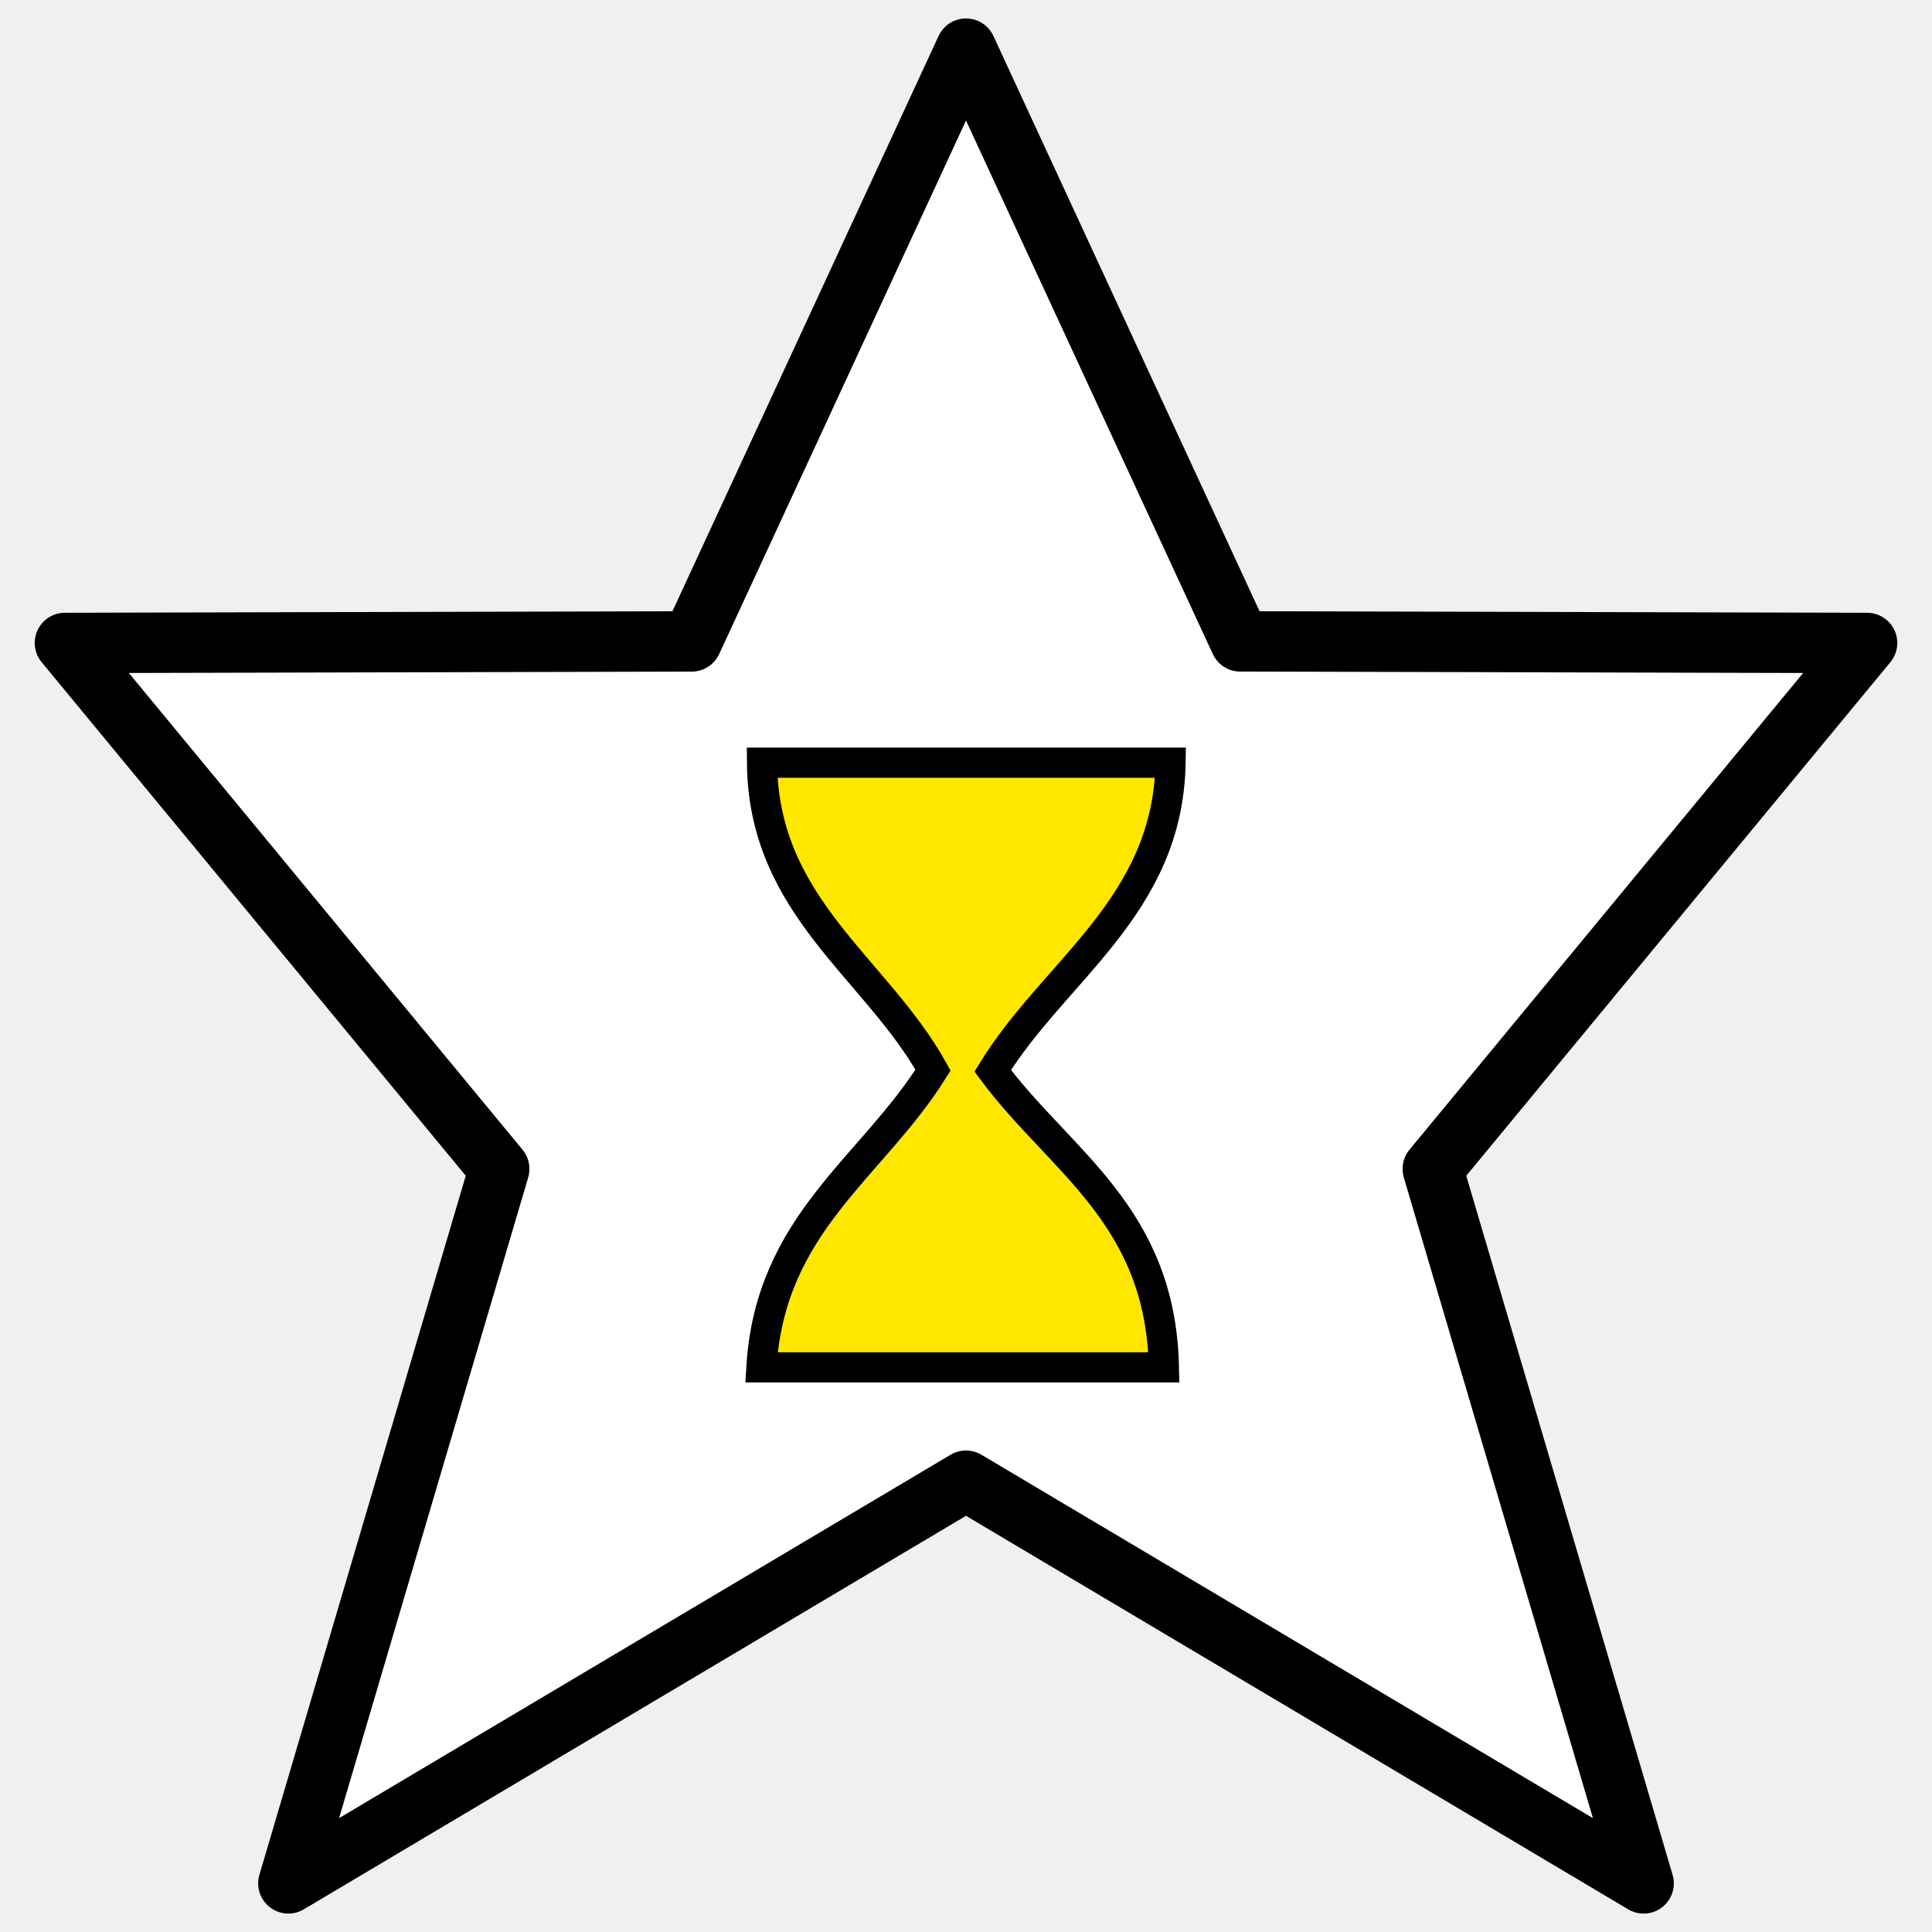
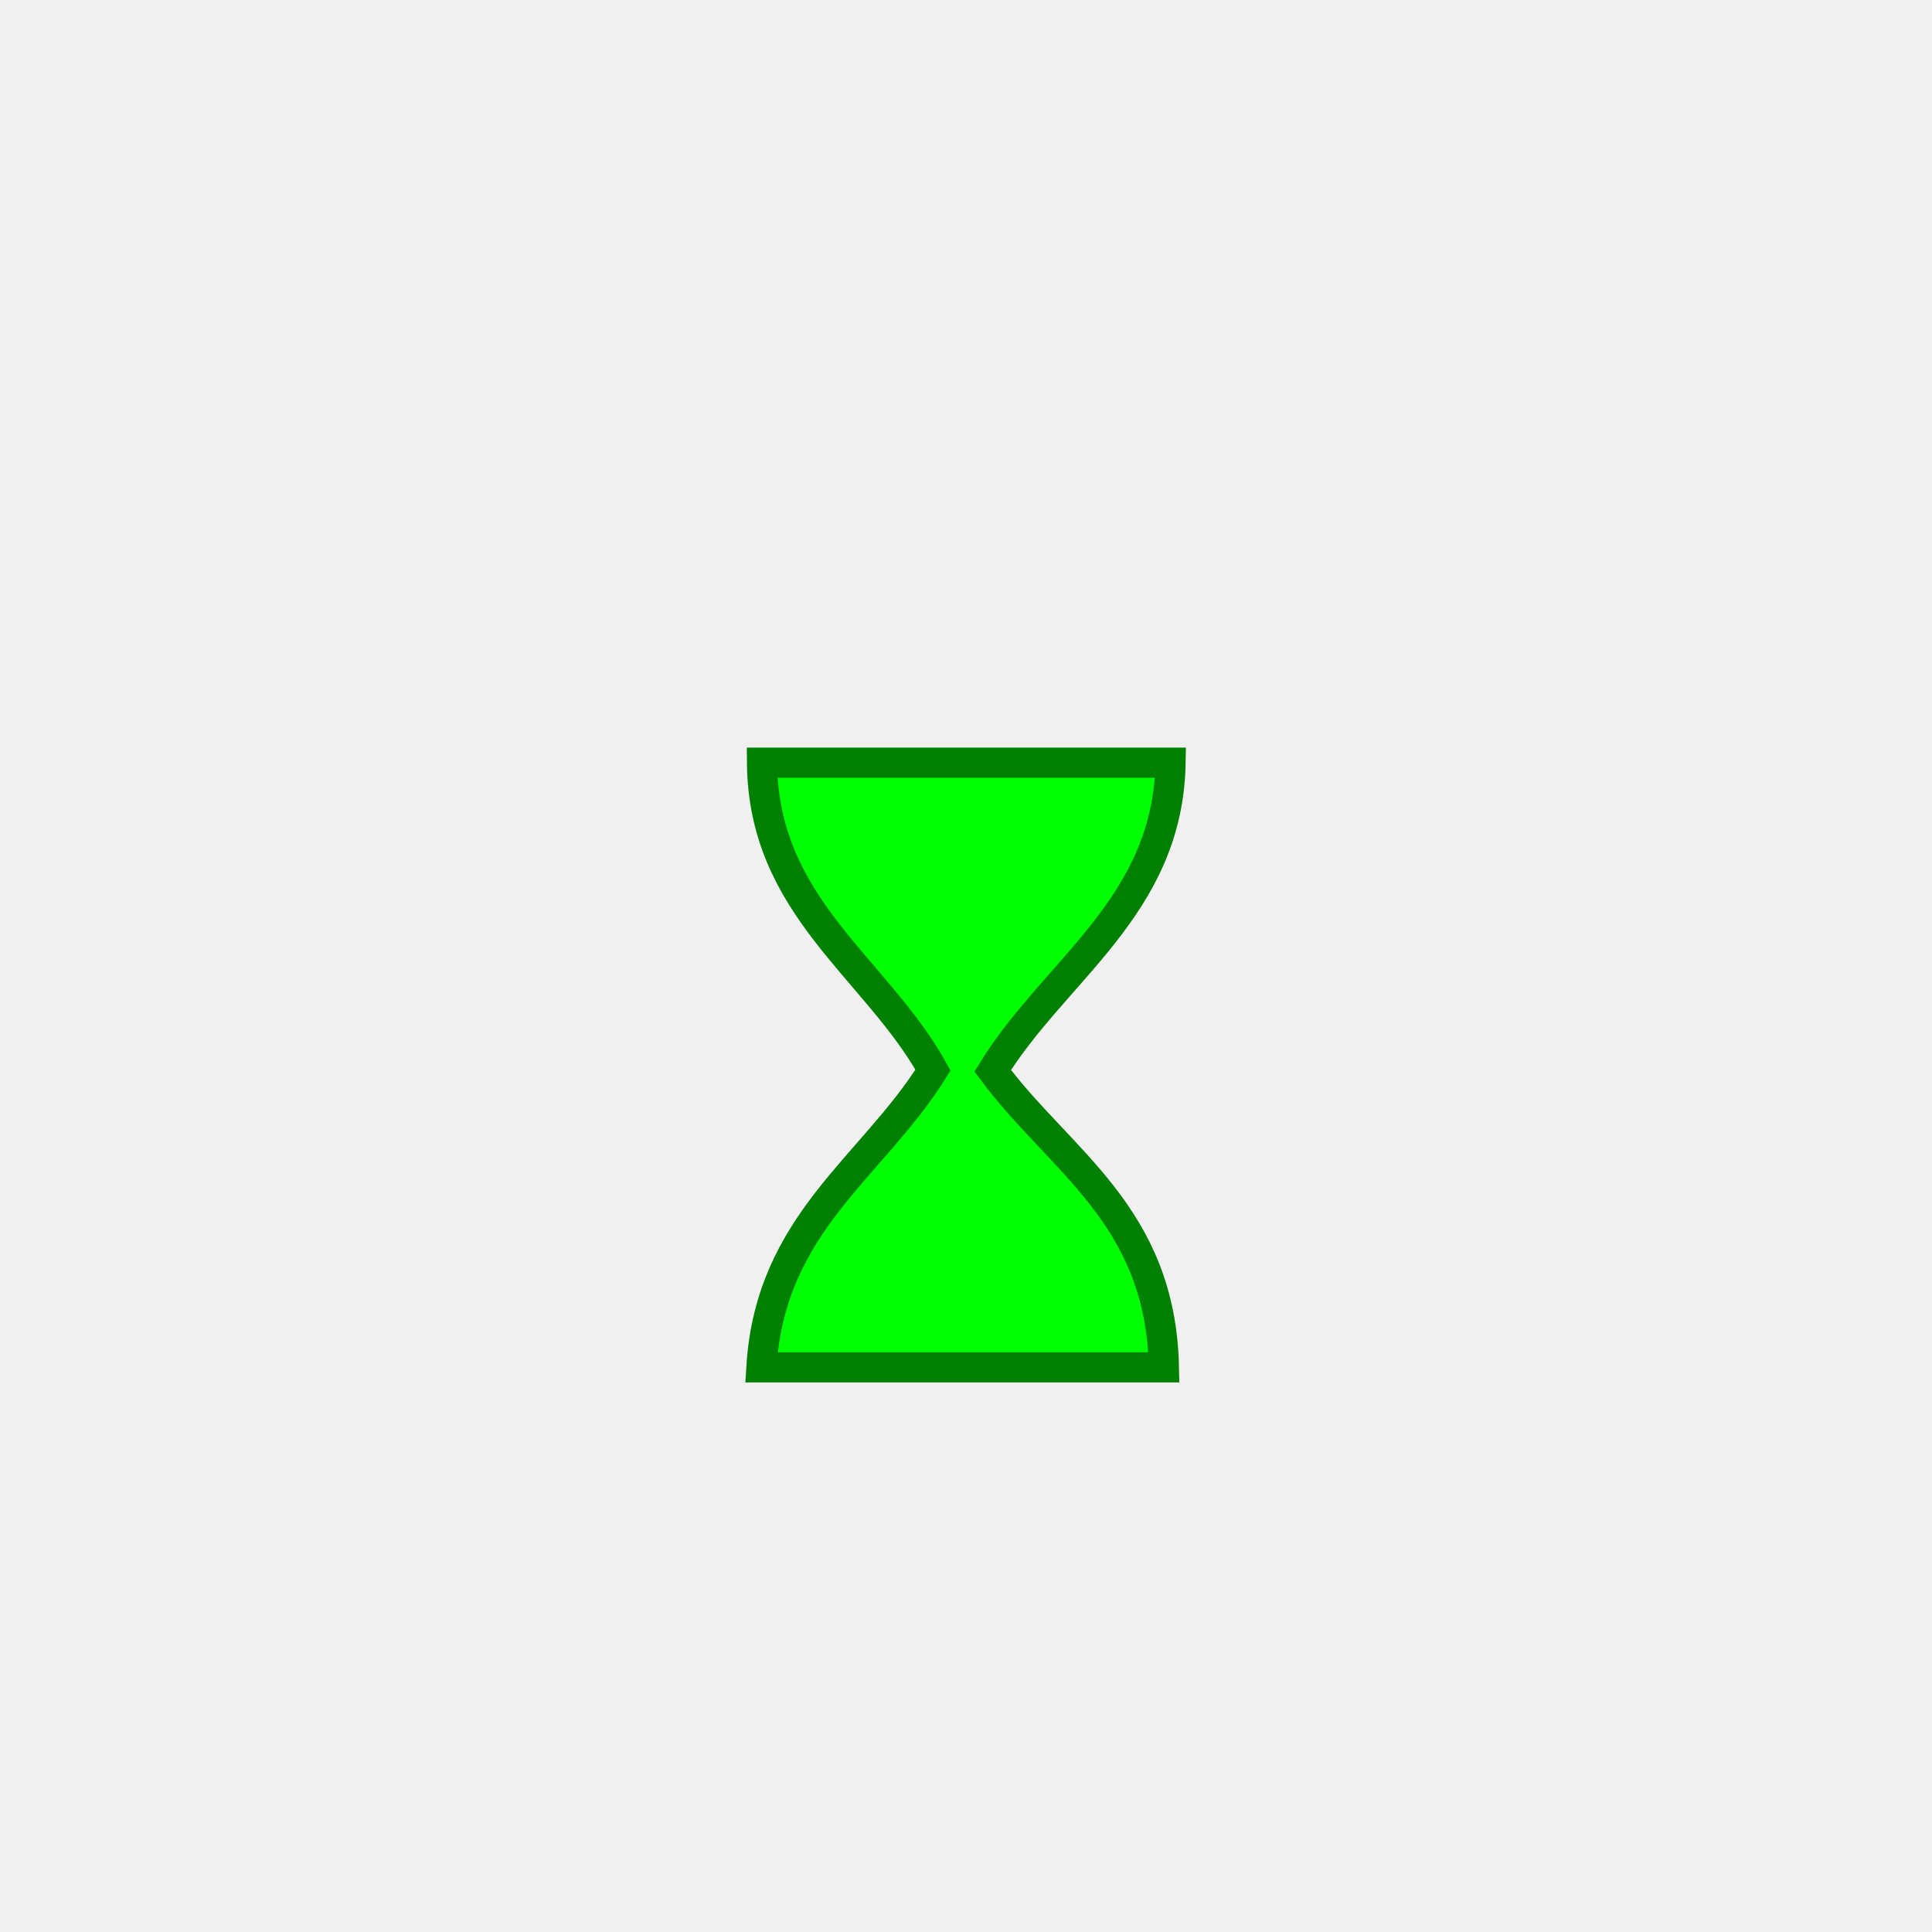
<svg xmlns="http://www.w3.org/2000/svg" width="64" height="64" id="svg2" version="1.1">
  <defs id="defs4" />
  <g id="layer1" transform="translate(0,-988.3622)">
-     <path style="fill:#ffffff;fill-opacity:1;stroke:#000000;stroke-width:2;stroke-linecap:round;stroke-linejoin:round;stroke-miterlimit:4;stroke-opacity:1" d="m 32,989.973 9.084,19.636 20.766,0.052 -14.388,17.423 6.986,23.668 -22.448,-13.34 -22.448,13.34 6.986,-23.668 -14.388,-17.423 20.766,-0.052 z" id="path3790" />
-     <path style="fill:#ffe700;stroke:#000000;stroke-width:1px;stroke-linecap:butt;stroke-linejoin:miter;stroke-opacity:1;fill-opacity:1" d="m 25.244,1013.628 13.532,0 c -0.083,4.761 -3.829,6.853 -5.892,10.205 2.228,3.004 5.566,4.77 5.672,9.824 l -13.333,0 c 0.291,-4.777 3.667,-6.614 5.685,-9.847 -1.888,-3.394 -5.627,-5.4 -5.665,-10.182 z" id="path3909" />
+     <path style="fill:#00ff00;stroke:#008000;stroke-width:1px;stroke-linecap:butt;stroke-linejoin:miter;stroke-opacity:1;fill-opacity:1" d="m 25.244,1013.628 13.532,0 c -0.083,4.761 -3.829,6.853 -5.892,10.205 2.228,3.004 5.566,4.77 5.672,9.824 l -13.333,0 c 0.291,-4.777 3.667,-6.614 5.685,-9.847 -1.888,-3.394 -5.627,-5.4 -5.665,-10.182 z" id="path3909" />
  </g>
</svg>
